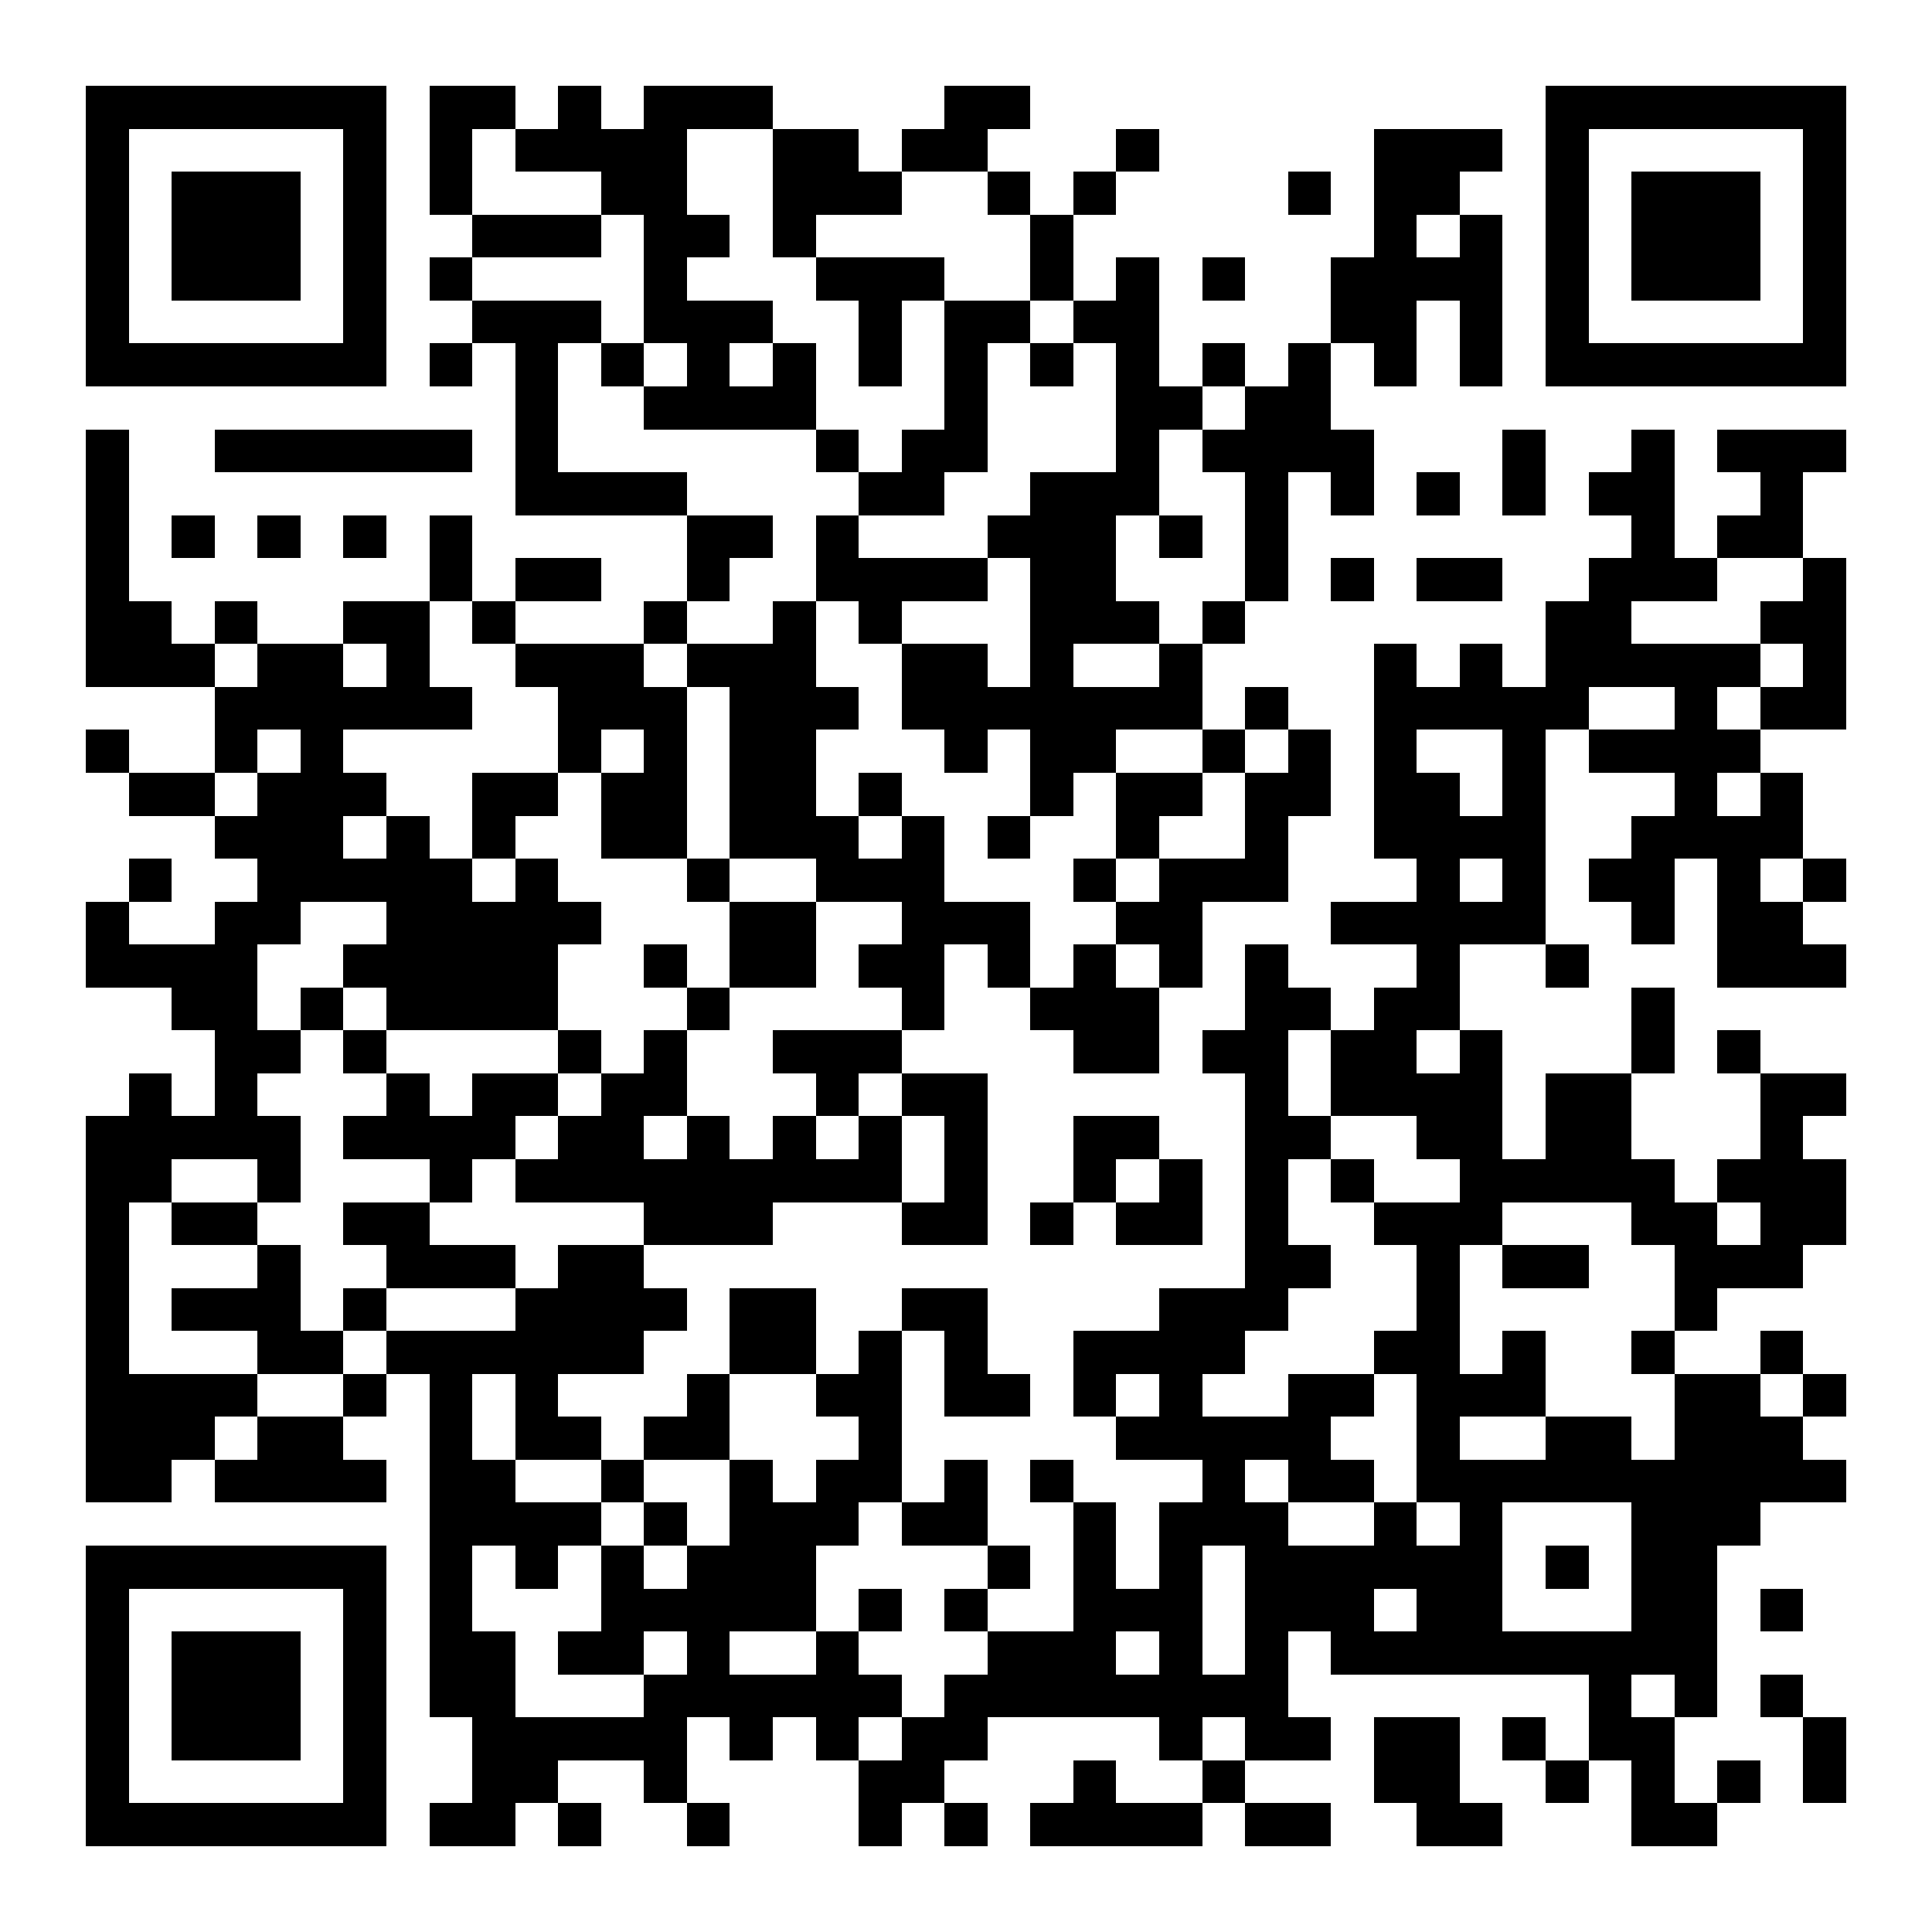
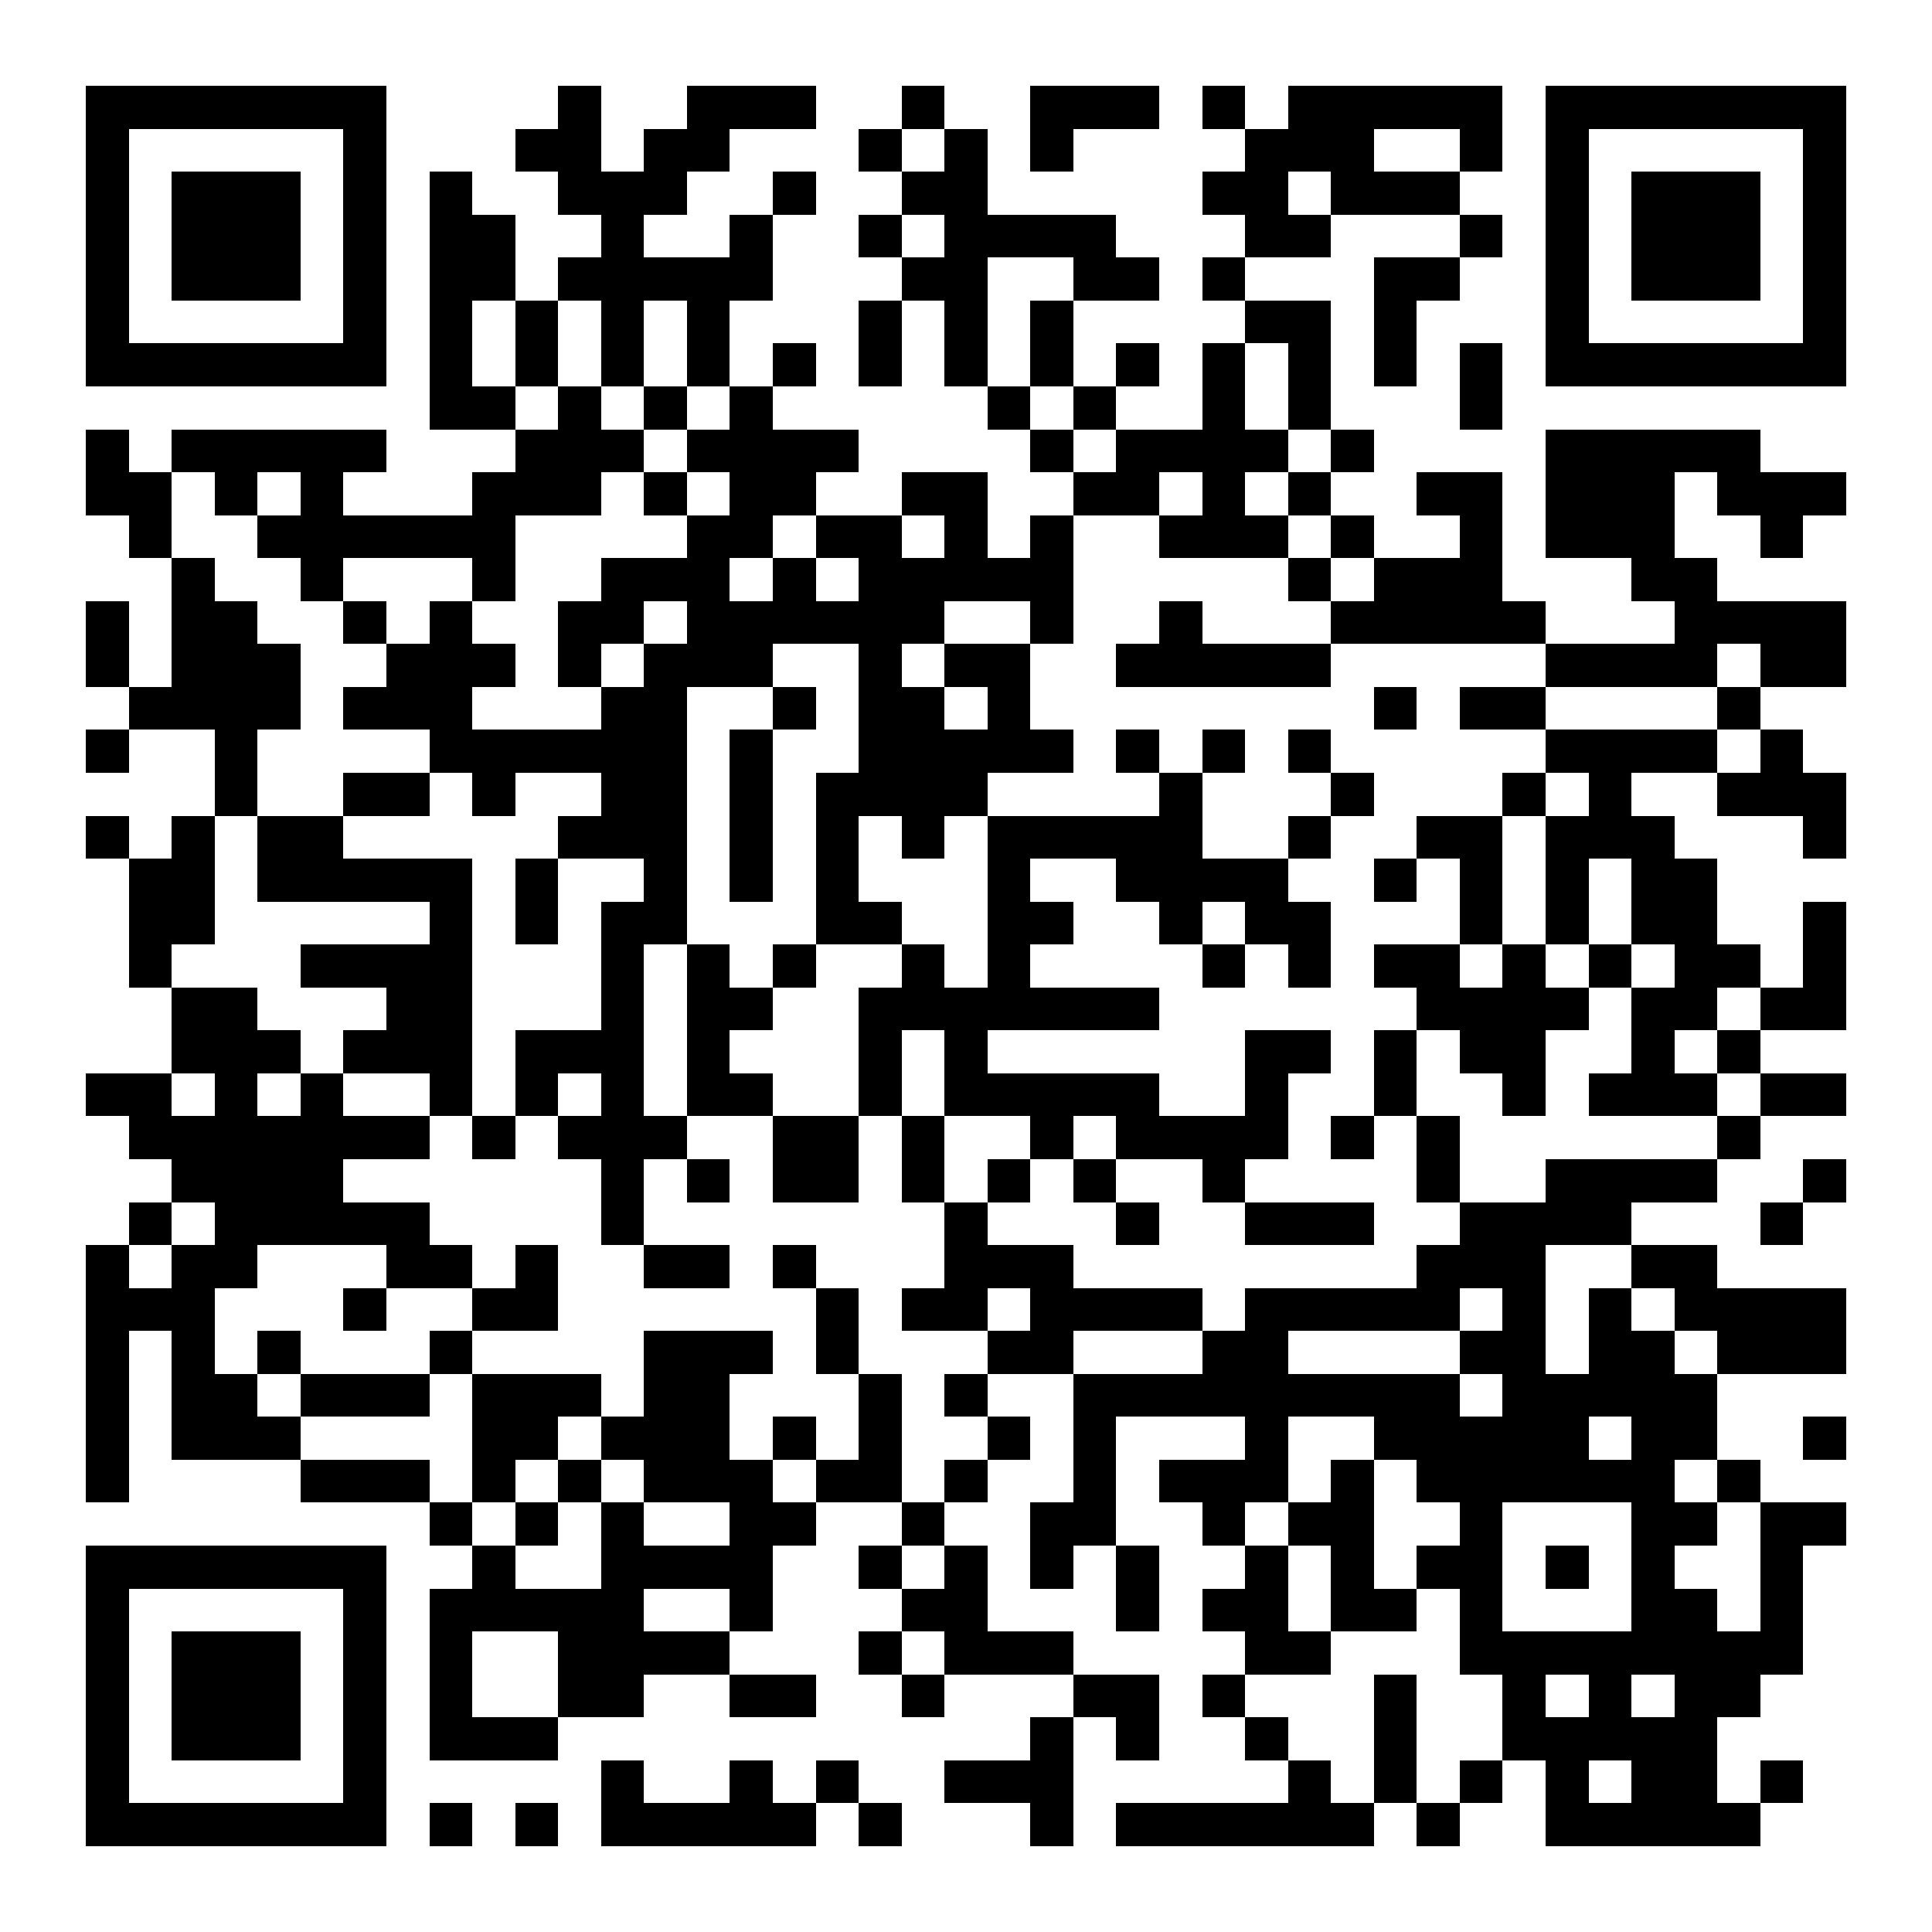
<svg xmlns="http://www.w3.org/2000/svg" viewBox="0 0 45 45" shape-rendering="crispEdges">
  <rect width="45" height="45" fill="#fff" />
-   <path d="M2,2h1v1h-1zM3,2h1v1h-1zM4,2h1v1h-1zM5,2h1v1h-1zM6,2h1v1h-1zM7,2h1v1h-1zM8,2h1v1h-1zM10,2h1v1h-1zM11,2h1v1h-1zM13,2h1v1h-1zM15,2h1v1h-1zM16,2h1v1h-1zM17,2h1v1h-1zM22,2h1v1h-1zM23,2h1v1h-1zM36,2h1v1h-1zM37,2h1v1h-1zM38,2h1v1h-1zM39,2h1v1h-1zM40,2h1v1h-1zM41,2h1v1h-1zM42,2h1v1h-1zM2,3h1v1h-1zM8,3h1v1h-1zM10,3h1v1h-1zM12,3h1v1h-1zM13,3h1v1h-1zM14,3h1v1h-1zM15,3h1v1h-1zM18,3h1v1h-1zM19,3h1v1h-1zM21,3h1v1h-1zM22,3h1v1h-1zM26,3h1v1h-1zM32,3h1v1h-1zM33,3h1v1h-1zM34,3h1v1h-1zM36,3h1v1h-1zM42,3h1v1h-1zM2,4h1v1h-1zM4,4h1v1h-1zM5,4h1v1h-1zM6,4h1v1h-1zM8,4h1v1h-1zM10,4h1v1h-1zM14,4h1v1h-1zM15,4h1v1h-1zM18,4h1v1h-1zM19,4h1v1h-1zM20,4h1v1h-1zM23,4h1v1h-1zM25,4h1v1h-1zM30,4h1v1h-1zM32,4h1v1h-1zM33,4h1v1h-1zM36,4h1v1h-1zM38,4h1v1h-1zM39,4h1v1h-1zM40,4h1v1h-1zM42,4h1v1h-1zM2,5h1v1h-1zM4,5h1v1h-1zM5,5h1v1h-1zM6,5h1v1h-1zM8,5h1v1h-1zM11,5h1v1h-1zM12,5h1v1h-1zM13,5h1v1h-1zM15,5h1v1h-1zM16,5h1v1h-1zM18,5h1v1h-1zM24,5h1v1h-1zM32,5h1v1h-1zM34,5h1v1h-1zM36,5h1v1h-1zM38,5h1v1h-1zM39,5h1v1h-1zM40,5h1v1h-1zM42,5h1v1h-1zM2,6h1v1h-1zM4,6h1v1h-1zM5,6h1v1h-1zM6,6h1v1h-1zM8,6h1v1h-1zM10,6h1v1h-1zM15,6h1v1h-1zM19,6h1v1h-1zM20,6h1v1h-1zM21,6h1v1h-1zM24,6h1v1h-1zM26,6h1v1h-1zM28,6h1v1h-1zM31,6h1v1h-1zM32,6h1v1h-1zM33,6h1v1h-1zM34,6h1v1h-1zM36,6h1v1h-1zM38,6h1v1h-1zM39,6h1v1h-1zM40,6h1v1h-1zM42,6h1v1h-1zM2,7h1v1h-1zM8,7h1v1h-1zM11,7h1v1h-1zM12,7h1v1h-1zM13,7h1v1h-1zM15,7h1v1h-1zM16,7h1v1h-1zM17,7h1v1h-1zM20,7h1v1h-1zM22,7h1v1h-1zM23,7h1v1h-1zM25,7h1v1h-1zM26,7h1v1h-1zM31,7h1v1h-1zM32,7h1v1h-1zM34,7h1v1h-1zM36,7h1v1h-1zM42,7h1v1h-1zM2,8h1v1h-1zM3,8h1v1h-1zM4,8h1v1h-1zM5,8h1v1h-1zM6,8h1v1h-1zM7,8h1v1h-1zM8,8h1v1h-1zM10,8h1v1h-1zM12,8h1v1h-1zM14,8h1v1h-1zM16,8h1v1h-1zM18,8h1v1h-1zM20,8h1v1h-1zM22,8h1v1h-1zM24,8h1v1h-1zM26,8h1v1h-1zM28,8h1v1h-1zM30,8h1v1h-1zM32,8h1v1h-1zM34,8h1v1h-1zM36,8h1v1h-1zM37,8h1v1h-1zM38,8h1v1h-1zM39,8h1v1h-1zM40,8h1v1h-1zM41,8h1v1h-1zM42,8h1v1h-1zM12,9h1v1h-1zM15,9h1v1h-1zM16,9h1v1h-1zM17,9h1v1h-1zM18,9h1v1h-1zM22,9h1v1h-1zM26,9h1v1h-1zM27,9h1v1h-1zM29,9h1v1h-1zM30,9h1v1h-1zM2,10h1v1h-1zM5,10h1v1h-1zM6,10h1v1h-1zM7,10h1v1h-1zM8,10h1v1h-1zM9,10h1v1h-1zM10,10h1v1h-1zM12,10h1v1h-1zM19,10h1v1h-1zM21,10h1v1h-1zM22,10h1v1h-1zM26,10h1v1h-1zM28,10h1v1h-1zM29,10h1v1h-1zM30,10h1v1h-1zM31,10h1v1h-1zM35,10h1v1h-1zM38,10h1v1h-1zM40,10h1v1h-1zM41,10h1v1h-1zM42,10h1v1h-1zM2,11h1v1h-1zM12,11h1v1h-1zM13,11h1v1h-1zM14,11h1v1h-1zM15,11h1v1h-1zM20,11h1v1h-1zM21,11h1v1h-1zM24,11h1v1h-1zM25,11h1v1h-1zM26,11h1v1h-1zM29,11h1v1h-1zM31,11h1v1h-1zM33,11h1v1h-1zM35,11h1v1h-1zM37,11h1v1h-1zM38,11h1v1h-1zM41,11h1v1h-1zM2,12h1v1h-1zM4,12h1v1h-1zM6,12h1v1h-1zM8,12h1v1h-1zM10,12h1v1h-1zM16,12h1v1h-1zM17,12h1v1h-1zM19,12h1v1h-1zM23,12h1v1h-1zM24,12h1v1h-1zM25,12h1v1h-1zM27,12h1v1h-1zM29,12h1v1h-1zM38,12h1v1h-1zM40,12h1v1h-1zM41,12h1v1h-1zM2,13h1v1h-1zM10,13h1v1h-1zM12,13h1v1h-1zM13,13h1v1h-1zM16,13h1v1h-1zM19,13h1v1h-1zM20,13h1v1h-1zM21,13h1v1h-1zM22,13h1v1h-1zM24,13h1v1h-1zM25,13h1v1h-1zM29,13h1v1h-1zM31,13h1v1h-1zM33,13h1v1h-1zM34,13h1v1h-1zM37,13h1v1h-1zM38,13h1v1h-1zM39,13h1v1h-1zM42,13h1v1h-1zM2,14h1v1h-1zM3,14h1v1h-1zM5,14h1v1h-1zM8,14h1v1h-1zM9,14h1v1h-1zM11,14h1v1h-1zM15,14h1v1h-1zM18,14h1v1h-1zM20,14h1v1h-1zM24,14h1v1h-1zM25,14h1v1h-1zM26,14h1v1h-1zM28,14h1v1h-1zM36,14h1v1h-1zM37,14h1v1h-1zM41,14h1v1h-1zM42,14h1v1h-1zM2,15h1v1h-1zM3,15h1v1h-1zM4,15h1v1h-1zM6,15h1v1h-1zM7,15h1v1h-1zM9,15h1v1h-1zM12,15h1v1h-1zM13,15h1v1h-1zM14,15h1v1h-1zM16,15h1v1h-1zM17,15h1v1h-1zM18,15h1v1h-1zM21,15h1v1h-1zM22,15h1v1h-1zM24,15h1v1h-1zM27,15h1v1h-1zM32,15h1v1h-1zM34,15h1v1h-1zM36,15h1v1h-1zM37,15h1v1h-1zM38,15h1v1h-1zM39,15h1v1h-1zM40,15h1v1h-1zM42,15h1v1h-1zM5,16h1v1h-1zM6,16h1v1h-1zM7,16h1v1h-1zM8,16h1v1h-1zM9,16h1v1h-1zM10,16h1v1h-1zM13,16h1v1h-1zM14,16h1v1h-1zM15,16h1v1h-1zM17,16h1v1h-1zM18,16h1v1h-1zM19,16h1v1h-1zM21,16h1v1h-1zM22,16h1v1h-1zM23,16h1v1h-1zM24,16h1v1h-1zM25,16h1v1h-1zM26,16h1v1h-1zM27,16h1v1h-1zM29,16h1v1h-1zM32,16h1v1h-1zM33,16h1v1h-1zM34,16h1v1h-1zM35,16h1v1h-1zM36,16h1v1h-1zM39,16h1v1h-1zM41,16h1v1h-1zM42,16h1v1h-1zM2,17h1v1h-1zM5,17h1v1h-1zM7,17h1v1h-1zM13,17h1v1h-1zM15,17h1v1h-1zM17,17h1v1h-1zM18,17h1v1h-1zM22,17h1v1h-1zM24,17h1v1h-1zM25,17h1v1h-1zM28,17h1v1h-1zM30,17h1v1h-1zM32,17h1v1h-1zM35,17h1v1h-1zM37,17h1v1h-1zM38,17h1v1h-1zM39,17h1v1h-1zM40,17h1v1h-1zM3,18h1v1h-1zM4,18h1v1h-1zM6,18h1v1h-1zM7,18h1v1h-1zM8,18h1v1h-1zM11,18h1v1h-1zM12,18h1v1h-1zM14,18h1v1h-1zM15,18h1v1h-1zM17,18h1v1h-1zM18,18h1v1h-1zM20,18h1v1h-1zM24,18h1v1h-1zM26,18h1v1h-1zM27,18h1v1h-1zM29,18h1v1h-1zM30,18h1v1h-1zM32,18h1v1h-1zM33,18h1v1h-1zM35,18h1v1h-1zM39,18h1v1h-1zM41,18h1v1h-1zM5,19h1v1h-1zM6,19h1v1h-1zM7,19h1v1h-1zM9,19h1v1h-1zM11,19h1v1h-1zM14,19h1v1h-1zM15,19h1v1h-1zM17,19h1v1h-1zM18,19h1v1h-1zM19,19h1v1h-1zM21,19h1v1h-1zM23,19h1v1h-1zM26,19h1v1h-1zM29,19h1v1h-1zM32,19h1v1h-1zM33,19h1v1h-1zM34,19h1v1h-1zM35,19h1v1h-1zM38,19h1v1h-1zM39,19h1v1h-1zM40,19h1v1h-1zM41,19h1v1h-1zM3,20h1v1h-1zM6,20h1v1h-1zM7,20h1v1h-1zM8,20h1v1h-1zM9,20h1v1h-1zM10,20h1v1h-1zM12,20h1v1h-1zM16,20h1v1h-1zM19,20h1v1h-1zM20,20h1v1h-1zM21,20h1v1h-1zM25,20h1v1h-1zM27,20h1v1h-1zM28,20h1v1h-1zM29,20h1v1h-1zM33,20h1v1h-1zM35,20h1v1h-1zM37,20h1v1h-1zM38,20h1v1h-1zM40,20h1v1h-1zM42,20h1v1h-1zM2,21h1v1h-1zM5,21h1v1h-1zM6,21h1v1h-1zM9,21h1v1h-1zM10,21h1v1h-1zM11,21h1v1h-1zM12,21h1v1h-1zM13,21h1v1h-1zM17,21h1v1h-1zM18,21h1v1h-1zM21,21h1v1h-1zM22,21h1v1h-1zM23,21h1v1h-1zM26,21h1v1h-1zM27,21h1v1h-1zM31,21h1v1h-1zM32,21h1v1h-1zM33,21h1v1h-1zM34,21h1v1h-1zM35,21h1v1h-1zM38,21h1v1h-1zM40,21h1v1h-1zM41,21h1v1h-1zM2,22h1v1h-1zM3,22h1v1h-1zM4,22h1v1h-1zM5,22h1v1h-1zM8,22h1v1h-1zM9,22h1v1h-1zM10,22h1v1h-1zM11,22h1v1h-1zM12,22h1v1h-1zM15,22h1v1h-1zM17,22h1v1h-1zM18,22h1v1h-1zM20,22h1v1h-1zM21,22h1v1h-1zM23,22h1v1h-1zM25,22h1v1h-1zM27,22h1v1h-1zM29,22h1v1h-1zM33,22h1v1h-1zM36,22h1v1h-1zM40,22h1v1h-1zM41,22h1v1h-1zM42,22h1v1h-1zM4,23h1v1h-1zM5,23h1v1h-1zM7,23h1v1h-1zM9,23h1v1h-1zM10,23h1v1h-1zM11,23h1v1h-1zM12,23h1v1h-1zM16,23h1v1h-1zM21,23h1v1h-1zM24,23h1v1h-1zM25,23h1v1h-1zM26,23h1v1h-1zM29,23h1v1h-1zM30,23h1v1h-1zM32,23h1v1h-1zM33,23h1v1h-1zM38,23h1v1h-1zM5,24h1v1h-1zM6,24h1v1h-1zM8,24h1v1h-1zM13,24h1v1h-1zM15,24h1v1h-1zM18,24h1v1h-1zM19,24h1v1h-1zM20,24h1v1h-1zM25,24h1v1h-1zM26,24h1v1h-1zM28,24h1v1h-1zM29,24h1v1h-1zM31,24h1v1h-1zM32,24h1v1h-1zM34,24h1v1h-1zM38,24h1v1h-1zM40,24h1v1h-1zM3,25h1v1h-1zM5,25h1v1h-1zM9,25h1v1h-1zM11,25h1v1h-1zM12,25h1v1h-1zM14,25h1v1h-1zM15,25h1v1h-1zM19,25h1v1h-1zM21,25h1v1h-1zM22,25h1v1h-1zM29,25h1v1h-1zM31,25h1v1h-1zM32,25h1v1h-1zM33,25h1v1h-1zM34,25h1v1h-1zM36,25h1v1h-1zM37,25h1v1h-1zM41,25h1v1h-1zM42,25h1v1h-1zM2,26h1v1h-1zM3,26h1v1h-1zM4,26h1v1h-1zM5,26h1v1h-1zM6,26h1v1h-1zM8,26h1v1h-1zM9,26h1v1h-1zM10,26h1v1h-1zM11,26h1v1h-1zM13,26h1v1h-1zM14,26h1v1h-1zM16,26h1v1h-1zM18,26h1v1h-1zM20,26h1v1h-1zM22,26h1v1h-1zM25,26h1v1h-1zM26,26h1v1h-1zM29,26h1v1h-1zM30,26h1v1h-1zM33,26h1v1h-1zM34,26h1v1h-1zM36,26h1v1h-1zM37,26h1v1h-1zM41,26h1v1h-1zM2,27h1v1h-1zM3,27h1v1h-1zM6,27h1v1h-1zM10,27h1v1h-1zM12,27h1v1h-1zM13,27h1v1h-1zM14,27h1v1h-1zM15,27h1v1h-1zM16,27h1v1h-1zM17,27h1v1h-1zM18,27h1v1h-1zM19,27h1v1h-1zM20,27h1v1h-1zM22,27h1v1h-1zM25,27h1v1h-1zM27,27h1v1h-1zM29,27h1v1h-1zM31,27h1v1h-1zM34,27h1v1h-1zM35,27h1v1h-1zM36,27h1v1h-1zM37,27h1v1h-1zM38,27h1v1h-1zM40,27h1v1h-1zM41,27h1v1h-1zM42,27h1v1h-1zM2,28h1v1h-1zM4,28h1v1h-1zM5,28h1v1h-1zM8,28h1v1h-1zM9,28h1v1h-1zM15,28h1v1h-1zM16,28h1v1h-1zM17,28h1v1h-1zM21,28h1v1h-1zM22,28h1v1h-1zM24,28h1v1h-1zM26,28h1v1h-1zM27,28h1v1h-1zM29,28h1v1h-1zM32,28h1v1h-1zM33,28h1v1h-1zM34,28h1v1h-1zM38,28h1v1h-1zM39,28h1v1h-1zM41,28h1v1h-1zM42,28h1v1h-1zM2,29h1v1h-1zM6,29h1v1h-1zM9,29h1v1h-1zM10,29h1v1h-1zM11,29h1v1h-1zM13,29h1v1h-1zM14,29h1v1h-1zM29,29h1v1h-1zM30,29h1v1h-1zM33,29h1v1h-1zM35,29h1v1h-1zM36,29h1v1h-1zM39,29h1v1h-1zM40,29h1v1h-1zM41,29h1v1h-1zM2,30h1v1h-1zM4,30h1v1h-1zM5,30h1v1h-1zM6,30h1v1h-1zM8,30h1v1h-1zM12,30h1v1h-1zM13,30h1v1h-1zM14,30h1v1h-1zM15,30h1v1h-1zM17,30h1v1h-1zM18,30h1v1h-1zM21,30h1v1h-1zM22,30h1v1h-1zM27,30h1v1h-1zM28,30h1v1h-1zM29,30h1v1h-1zM33,30h1v1h-1zM39,30h1v1h-1zM2,31h1v1h-1zM6,31h1v1h-1zM7,31h1v1h-1zM9,31h1v1h-1zM10,31h1v1h-1zM11,31h1v1h-1zM12,31h1v1h-1zM13,31h1v1h-1zM14,31h1v1h-1zM17,31h1v1h-1zM18,31h1v1h-1zM20,31h1v1h-1zM22,31h1v1h-1zM25,31h1v1h-1zM26,31h1v1h-1zM27,31h1v1h-1zM28,31h1v1h-1zM32,31h1v1h-1zM33,31h1v1h-1zM35,31h1v1h-1zM38,31h1v1h-1zM41,31h1v1h-1zM2,32h1v1h-1zM3,32h1v1h-1zM4,32h1v1h-1zM5,32h1v1h-1zM8,32h1v1h-1zM10,32h1v1h-1zM12,32h1v1h-1zM16,32h1v1h-1zM19,32h1v1h-1zM20,32h1v1h-1zM22,32h1v1h-1zM23,32h1v1h-1zM25,32h1v1h-1zM27,32h1v1h-1zM30,32h1v1h-1zM31,32h1v1h-1zM33,32h1v1h-1zM34,32h1v1h-1zM35,32h1v1h-1zM39,32h1v1h-1zM40,32h1v1h-1zM42,32h1v1h-1zM2,33h1v1h-1zM3,33h1v1h-1zM4,33h1v1h-1zM6,33h1v1h-1zM7,33h1v1h-1zM10,33h1v1h-1zM12,33h1v1h-1zM13,33h1v1h-1zM15,33h1v1h-1zM16,33h1v1h-1zM20,33h1v1h-1zM26,33h1v1h-1zM27,33h1v1h-1zM28,33h1v1h-1zM29,33h1v1h-1zM30,33h1v1h-1zM33,33h1v1h-1zM36,33h1v1h-1zM37,33h1v1h-1zM39,33h1v1h-1zM40,33h1v1h-1zM41,33h1v1h-1zM2,34h1v1h-1zM3,34h1v1h-1zM5,34h1v1h-1zM6,34h1v1h-1zM7,34h1v1h-1zM8,34h1v1h-1zM10,34h1v1h-1zM11,34h1v1h-1zM14,34h1v1h-1zM17,34h1v1h-1zM19,34h1v1h-1zM20,34h1v1h-1zM22,34h1v1h-1zM24,34h1v1h-1zM28,34h1v1h-1zM30,34h1v1h-1zM31,34h1v1h-1zM33,34h1v1h-1zM34,34h1v1h-1zM35,34h1v1h-1zM36,34h1v1h-1zM37,34h1v1h-1zM38,34h1v1h-1zM39,34h1v1h-1zM40,34h1v1h-1zM41,34h1v1h-1zM42,34h1v1h-1zM10,35h1v1h-1zM11,35h1v1h-1zM12,35h1v1h-1zM13,35h1v1h-1zM15,35h1v1h-1zM17,35h1v1h-1zM18,35h1v1h-1zM19,35h1v1h-1zM21,35h1v1h-1zM22,35h1v1h-1zM25,35h1v1h-1zM27,35h1v1h-1zM28,35h1v1h-1zM29,35h1v1h-1zM32,35h1v1h-1zM34,35h1v1h-1zM38,35h1v1h-1zM39,35h1v1h-1zM40,35h1v1h-1zM2,36h1v1h-1zM3,36h1v1h-1zM4,36h1v1h-1zM5,36h1v1h-1zM6,36h1v1h-1zM7,36h1v1h-1zM8,36h1v1h-1zM10,36h1v1h-1zM12,36h1v1h-1zM14,36h1v1h-1zM16,36h1v1h-1zM17,36h1v1h-1zM18,36h1v1h-1zM23,36h1v1h-1zM25,36h1v1h-1zM27,36h1v1h-1zM29,36h1v1h-1zM30,36h1v1h-1zM31,36h1v1h-1zM32,36h1v1h-1zM33,36h1v1h-1zM34,36h1v1h-1zM36,36h1v1h-1zM38,36h1v1h-1zM39,36h1v1h-1zM2,37h1v1h-1zM8,37h1v1h-1zM10,37h1v1h-1zM14,37h1v1h-1zM15,37h1v1h-1zM16,37h1v1h-1zM17,37h1v1h-1zM18,37h1v1h-1zM20,37h1v1h-1zM22,37h1v1h-1zM25,37h1v1h-1zM26,37h1v1h-1zM27,37h1v1h-1zM29,37h1v1h-1zM30,37h1v1h-1zM31,37h1v1h-1zM33,37h1v1h-1zM34,37h1v1h-1zM38,37h1v1h-1zM39,37h1v1h-1zM41,37h1v1h-1zM2,38h1v1h-1zM4,38h1v1h-1zM5,38h1v1h-1zM6,38h1v1h-1zM8,38h1v1h-1zM10,38h1v1h-1zM11,38h1v1h-1zM13,38h1v1h-1zM14,38h1v1h-1zM16,38h1v1h-1zM19,38h1v1h-1zM23,38h1v1h-1zM24,38h1v1h-1zM25,38h1v1h-1zM27,38h1v1h-1zM29,38h1v1h-1zM31,38h1v1h-1zM32,38h1v1h-1zM33,38h1v1h-1zM34,38h1v1h-1zM35,38h1v1h-1zM36,38h1v1h-1zM37,38h1v1h-1zM38,38h1v1h-1zM39,38h1v1h-1zM2,39h1v1h-1zM4,39h1v1h-1zM5,39h1v1h-1zM6,39h1v1h-1zM8,39h1v1h-1zM10,39h1v1h-1zM11,39h1v1h-1zM15,39h1v1h-1zM16,39h1v1h-1zM17,39h1v1h-1zM18,39h1v1h-1zM19,39h1v1h-1zM20,39h1v1h-1zM22,39h1v1h-1zM23,39h1v1h-1zM24,39h1v1h-1zM25,39h1v1h-1zM26,39h1v1h-1zM27,39h1v1h-1zM28,39h1v1h-1zM29,39h1v1h-1zM37,39h1v1h-1zM39,39h1v1h-1zM41,39h1v1h-1zM2,40h1v1h-1zM4,40h1v1h-1zM5,40h1v1h-1zM6,40h1v1h-1zM8,40h1v1h-1zM11,40h1v1h-1zM12,40h1v1h-1zM13,40h1v1h-1zM14,40h1v1h-1zM15,40h1v1h-1zM17,40h1v1h-1zM19,40h1v1h-1zM21,40h1v1h-1zM22,40h1v1h-1zM27,40h1v1h-1zM29,40h1v1h-1zM30,40h1v1h-1zM32,40h1v1h-1zM33,40h1v1h-1zM35,40h1v1h-1zM37,40h1v1h-1zM38,40h1v1h-1zM42,40h1v1h-1zM2,41h1v1h-1zM8,41h1v1h-1zM11,41h1v1h-1zM12,41h1v1h-1zM15,41h1v1h-1zM20,41h1v1h-1zM21,41h1v1h-1zM25,41h1v1h-1zM28,41h1v1h-1zM32,41h1v1h-1zM33,41h1v1h-1zM36,41h1v1h-1zM38,41h1v1h-1zM40,41h1v1h-1zM42,41h1v1h-1zM2,42h1v1h-1zM3,42h1v1h-1zM4,42h1v1h-1zM5,42h1v1h-1zM6,42h1v1h-1zM7,42h1v1h-1zM8,42h1v1h-1zM10,42h1v1h-1zM11,42h1v1h-1zM13,42h1v1h-1zM16,42h1v1h-1zM20,42h1v1h-1zM22,42h1v1h-1zM24,42h1v1h-1zM25,42h1v1h-1zM26,42h1v1h-1zM27,42h1v1h-1zM29,42h1v1h-1zM30,42h1v1h-1zM33,42h1v1h-1zM34,42h1v1h-1zM38,42h1v1h-1zM39,42h1v1h-1z" fill="#000" />
+   <path d="M2,2h1v1h-1zM3,2h1v1h-1zM4,2h1v1h-1zM5,2h1v1h-1zM6,2h1v1h-1zM7,2h1v1h-1zM8,2h1v1h-1zM13,2h1v1h-1zM16,2h1v1h-1zM17,2h1v1h-1zM18,2h1v1h-1zM21,2h1v1h-1zM24,2h1v1h-1zM25,2h1v1h-1zM26,2h1v1h-1zM28,2h1v1h-1zM30,2h1v1h-1zM31,2h1v1h-1zM32,2h1v1h-1zM33,2h1v1h-1zM34,2h1v1h-1zM36,2h1v1h-1zM37,2h1v1h-1zM38,2h1v1h-1zM39,2h1v1h-1zM40,2h1v1h-1zM41,2h1v1h-1zM42,2h1v1h-1zM2,3h1v1h-1zM8,3h1v1h-1zM12,3h1v1h-1zM13,3h1v1h-1zM15,3h1v1h-1zM16,3h1v1h-1zM20,3h1v1h-1zM22,3h1v1h-1zM24,3h1v1h-1zM29,3h1v1h-1zM30,3h1v1h-1zM31,3h1v1h-1zM34,3h1v1h-1zM36,3h1v1h-1zM42,3h1v1h-1zM2,4h1v1h-1zM4,4h1v1h-1zM5,4h1v1h-1zM6,4h1v1h-1zM8,4h1v1h-1zM10,4h1v1h-1zM13,4h1v1h-1zM14,4h1v1h-1zM15,4h1v1h-1zM18,4h1v1h-1zM21,4h1v1h-1zM22,4h1v1h-1zM28,4h1v1h-1zM29,4h1v1h-1zM31,4h1v1h-1zM32,4h1v1h-1zM33,4h1v1h-1zM36,4h1v1h-1zM38,4h1v1h-1zM39,4h1v1h-1zM40,4h1v1h-1zM42,4h1v1h-1zM2,5h1v1h-1zM4,5h1v1h-1zM5,5h1v1h-1zM6,5h1v1h-1zM8,5h1v1h-1zM10,5h1v1h-1zM11,5h1v1h-1zM14,5h1v1h-1zM17,5h1v1h-1zM20,5h1v1h-1zM22,5h1v1h-1zM23,5h1v1h-1zM24,5h1v1h-1zM25,5h1v1h-1zM29,5h1v1h-1zM30,5h1v1h-1zM34,5h1v1h-1zM36,5h1v1h-1zM38,5h1v1h-1zM39,5h1v1h-1zM40,5h1v1h-1zM42,5h1v1h-1zM2,6h1v1h-1zM4,6h1v1h-1zM5,6h1v1h-1zM6,6h1v1h-1zM8,6h1v1h-1zM10,6h1v1h-1zM11,6h1v1h-1zM13,6h1v1h-1zM14,6h1v1h-1zM15,6h1v1h-1zM16,6h1v1h-1zM17,6h1v1h-1zM21,6h1v1h-1zM22,6h1v1h-1zM25,6h1v1h-1zM26,6h1v1h-1zM28,6h1v1h-1zM32,6h1v1h-1zM33,6h1v1h-1zM36,6h1v1h-1zM38,6h1v1h-1zM39,6h1v1h-1zM40,6h1v1h-1zM42,6h1v1h-1zM2,7h1v1h-1zM8,7h1v1h-1zM10,7h1v1h-1zM12,7h1v1h-1zM14,7h1v1h-1zM16,7h1v1h-1zM20,7h1v1h-1zM22,7h1v1h-1zM24,7h1v1h-1zM29,7h1v1h-1zM30,7h1v1h-1zM32,7h1v1h-1zM36,7h1v1h-1zM42,7h1v1h-1zM2,8h1v1h-1zM3,8h1v1h-1zM4,8h1v1h-1zM5,8h1v1h-1zM6,8h1v1h-1zM7,8h1v1h-1zM8,8h1v1h-1zM10,8h1v1h-1zM12,8h1v1h-1zM14,8h1v1h-1zM16,8h1v1h-1zM18,8h1v1h-1zM20,8h1v1h-1zM22,8h1v1h-1zM24,8h1v1h-1zM26,8h1v1h-1zM28,8h1v1h-1zM30,8h1v1h-1zM32,8h1v1h-1zM34,8h1v1h-1zM36,8h1v1h-1zM37,8h1v1h-1zM38,8h1v1h-1zM39,8h1v1h-1zM40,8h1v1h-1zM41,8h1v1h-1zM42,8h1v1h-1zM10,9h1v1h-1zM11,9h1v1h-1zM13,9h1v1h-1zM15,9h1v1h-1zM17,9h1v1h-1zM23,9h1v1h-1zM25,9h1v1h-1zM28,9h1v1h-1zM30,9h1v1h-1zM34,9h1v1h-1zM2,10h1v1h-1zM4,10h1v1h-1zM5,10h1v1h-1zM6,10h1v1h-1zM7,10h1v1h-1zM8,10h1v1h-1zM12,10h1v1h-1zM13,10h1v1h-1zM14,10h1v1h-1zM16,10h1v1h-1zM17,10h1v1h-1zM18,10h1v1h-1zM19,10h1v1h-1zM24,10h1v1h-1zM26,10h1v1h-1zM27,10h1v1h-1zM28,10h1v1h-1zM29,10h1v1h-1zM31,10h1v1h-1zM36,10h1v1h-1zM37,10h1v1h-1zM38,10h1v1h-1zM39,10h1v1h-1zM40,10h1v1h-1zM2,11h1v1h-1zM3,11h1v1h-1zM5,11h1v1h-1zM7,11h1v1h-1zM11,11h1v1h-1zM12,11h1v1h-1zM13,11h1v1h-1zM15,11h1v1h-1zM17,11h1v1h-1zM18,11h1v1h-1zM21,11h1v1h-1zM22,11h1v1h-1zM25,11h1v1h-1zM26,11h1v1h-1zM28,11h1v1h-1zM30,11h1v1h-1zM33,11h1v1h-1zM34,11h1v1h-1zM36,11h1v1h-1zM37,11h1v1h-1zM38,11h1v1h-1zM40,11h1v1h-1zM41,11h1v1h-1zM42,11h1v1h-1zM3,12h1v1h-1zM6,12h1v1h-1zM7,12h1v1h-1zM8,12h1v1h-1zM9,12h1v1h-1zM10,12h1v1h-1zM11,12h1v1h-1zM16,12h1v1h-1zM17,12h1v1h-1zM19,12h1v1h-1zM20,12h1v1h-1zM22,12h1v1h-1zM24,12h1v1h-1zM27,12h1v1h-1zM28,12h1v1h-1zM29,12h1v1h-1zM31,12h1v1h-1zM34,12h1v1h-1zM36,12h1v1h-1zM37,12h1v1h-1zM38,12h1v1h-1zM41,12h1v1h-1zM4,13h1v1h-1zM7,13h1v1h-1zM11,13h1v1h-1zM14,13h1v1h-1zM15,13h1v1h-1zM16,13h1v1h-1zM18,13h1v1h-1zM20,13h1v1h-1zM21,13h1v1h-1zM22,13h1v1h-1zM23,13h1v1h-1zM24,13h1v1h-1zM30,13h1v1h-1zM32,13h1v1h-1zM33,13h1v1h-1zM34,13h1v1h-1zM38,13h1v1h-1zM39,13h1v1h-1zM2,14h1v1h-1zM4,14h1v1h-1zM5,14h1v1h-1zM8,14h1v1h-1zM10,14h1v1h-1zM13,14h1v1h-1zM14,14h1v1h-1zM16,14h1v1h-1zM17,14h1v1h-1zM18,14h1v1h-1zM19,14h1v1h-1zM20,14h1v1h-1zM21,14h1v1h-1zM24,14h1v1h-1zM27,14h1v1h-1zM31,14h1v1h-1zM32,14h1v1h-1zM33,14h1v1h-1zM34,14h1v1h-1zM35,14h1v1h-1zM39,14h1v1h-1zM40,14h1v1h-1zM41,14h1v1h-1zM42,14h1v1h-1zM2,15h1v1h-1zM4,15h1v1h-1zM5,15h1v1h-1zM6,15h1v1h-1zM9,15h1v1h-1zM10,15h1v1h-1zM11,15h1v1h-1zM13,15h1v1h-1zM15,15h1v1h-1zM16,15h1v1h-1zM17,15h1v1h-1zM20,15h1v1h-1zM22,15h1v1h-1zM23,15h1v1h-1zM26,15h1v1h-1zM27,15h1v1h-1zM28,15h1v1h-1zM29,15h1v1h-1zM30,15h1v1h-1zM36,15h1v1h-1zM37,15h1v1h-1zM38,15h1v1h-1zM39,15h1v1h-1zM41,15h1v1h-1zM42,15h1v1h-1zM3,16h1v1h-1zM4,16h1v1h-1zM5,16h1v1h-1zM6,16h1v1h-1zM8,16h1v1h-1zM9,16h1v1h-1zM10,16h1v1h-1zM14,16h1v1h-1zM15,16h1v1h-1zM18,16h1v1h-1zM20,16h1v1h-1zM21,16h1v1h-1zM23,16h1v1h-1zM32,16h1v1h-1zM34,16h1v1h-1zM35,16h1v1h-1zM40,16h1v1h-1zM2,17h1v1h-1zM5,17h1v1h-1zM10,17h1v1h-1zM11,17h1v1h-1zM12,17h1v1h-1zM13,17h1v1h-1zM14,17h1v1h-1zM15,17h1v1h-1zM17,17h1v1h-1zM20,17h1v1h-1zM21,17h1v1h-1zM22,17h1v1h-1zM23,17h1v1h-1zM24,17h1v1h-1zM26,17h1v1h-1zM28,17h1v1h-1zM30,17h1v1h-1zM36,17h1v1h-1zM37,17h1v1h-1zM38,17h1v1h-1zM39,17h1v1h-1zM41,17h1v1h-1zM5,18h1v1h-1zM8,18h1v1h-1zM9,18h1v1h-1zM11,18h1v1h-1zM14,18h1v1h-1zM15,18h1v1h-1zM17,18h1v1h-1zM19,18h1v1h-1zM20,18h1v1h-1zM21,18h1v1h-1zM22,18h1v1h-1zM27,18h1v1h-1zM31,18h1v1h-1zM35,18h1v1h-1zM37,18h1v1h-1zM40,18h1v1h-1zM41,18h1v1h-1zM42,18h1v1h-1zM2,19h1v1h-1zM4,19h1v1h-1zM6,19h1v1h-1zM7,19h1v1h-1zM13,19h1v1h-1zM14,19h1v1h-1zM15,19h1v1h-1zM17,19h1v1h-1zM19,19h1v1h-1zM21,19h1v1h-1zM23,19h1v1h-1zM24,19h1v1h-1zM25,19h1v1h-1zM26,19h1v1h-1zM27,19h1v1h-1zM30,19h1v1h-1zM33,19h1v1h-1zM34,19h1v1h-1zM36,19h1v1h-1zM37,19h1v1h-1zM38,19h1v1h-1zM42,19h1v1h-1zM3,20h1v1h-1zM4,20h1v1h-1zM6,20h1v1h-1zM7,20h1v1h-1zM8,20h1v1h-1zM9,20h1v1h-1zM10,20h1v1h-1zM12,20h1v1h-1zM15,20h1v1h-1zM17,20h1v1h-1zM19,20h1v1h-1zM23,20h1v1h-1zM26,20h1v1h-1zM27,20h1v1h-1zM28,20h1v1h-1zM29,20h1v1h-1zM32,20h1v1h-1zM34,20h1v1h-1zM36,20h1v1h-1zM38,20h1v1h-1zM39,20h1v1h-1zM3,21h1v1h-1zM4,21h1v1h-1zM10,21h1v1h-1zM12,21h1v1h-1zM14,21h1v1h-1zM15,21h1v1h-1zM19,21h1v1h-1zM20,21h1v1h-1zM23,21h1v1h-1zM24,21h1v1h-1zM27,21h1v1h-1zM29,21h1v1h-1zM30,21h1v1h-1zM34,21h1v1h-1zM36,21h1v1h-1zM38,21h1v1h-1zM39,21h1v1h-1zM42,21h1v1h-1zM3,22h1v1h-1zM7,22h1v1h-1zM8,22h1v1h-1zM9,22h1v1h-1zM10,22h1v1h-1zM14,22h1v1h-1zM16,22h1v1h-1zM18,22h1v1h-1zM21,22h1v1h-1zM23,22h1v1h-1zM28,22h1v1h-1zM30,22h1v1h-1zM32,22h1v1h-1zM33,22h1v1h-1zM35,22h1v1h-1zM37,22h1v1h-1zM39,22h1v1h-1zM40,22h1v1h-1zM42,22h1v1h-1zM4,23h1v1h-1zM5,23h1v1h-1zM9,23h1v1h-1zM10,23h1v1h-1zM14,23h1v1h-1zM16,23h1v1h-1zM17,23h1v1h-1zM20,23h1v1h-1zM21,23h1v1h-1zM22,23h1v1h-1zM23,23h1v1h-1zM24,23h1v1h-1zM25,23h1v1h-1zM26,23h1v1h-1zM33,23h1v1h-1zM34,23h1v1h-1zM35,23h1v1h-1zM36,23h1v1h-1zM38,23h1v1h-1zM39,23h1v1h-1zM41,23h1v1h-1zM42,23h1v1h-1zM4,24h1v1h-1zM5,24h1v1h-1zM6,24h1v1h-1zM8,24h1v1h-1zM9,24h1v1h-1zM10,24h1v1h-1zM12,24h1v1h-1zM13,24h1v1h-1zM14,24h1v1h-1zM16,24h1v1h-1zM20,24h1v1h-1zM22,24h1v1h-1zM29,24h1v1h-1zM30,24h1v1h-1zM32,24h1v1h-1zM34,24h1v1h-1zM35,24h1v1h-1zM38,24h1v1h-1zM40,24h1v1h-1zM2,25h1v1h-1zM3,25h1v1h-1zM5,25h1v1h-1zM7,25h1v1h-1zM10,25h1v1h-1zM12,25h1v1h-1zM14,25h1v1h-1zM16,25h1v1h-1zM17,25h1v1h-1zM20,25h1v1h-1zM22,25h1v1h-1zM23,25h1v1h-1zM24,25h1v1h-1zM25,25h1v1h-1zM26,25h1v1h-1zM29,25h1v1h-1zM32,25h1v1h-1zM35,25h1v1h-1zM37,25h1v1h-1zM38,25h1v1h-1zM39,25h1v1h-1zM41,25h1v1h-1zM42,25h1v1h-1zM3,26h1v1h-1zM4,26h1v1h-1zM5,26h1v1h-1zM6,26h1v1h-1zM7,26h1v1h-1zM8,26h1v1h-1zM9,26h1v1h-1zM11,26h1v1h-1zM13,26h1v1h-1zM14,26h1v1h-1zM15,26h1v1h-1zM18,26h1v1h-1zM19,26h1v1h-1zM21,26h1v1h-1zM24,26h1v1h-1zM26,26h1v1h-1zM27,26h1v1h-1zM28,26h1v1h-1zM29,26h1v1h-1zM31,26h1v1h-1zM33,26h1v1h-1zM40,26h1v1h-1zM4,27h1v1h-1zM5,27h1v1h-1zM6,27h1v1h-1zM7,27h1v1h-1zM14,27h1v1h-1zM16,27h1v1h-1zM18,27h1v1h-1zM19,27h1v1h-1zM21,27h1v1h-1zM23,27h1v1h-1zM25,27h1v1h-1zM28,27h1v1h-1zM33,27h1v1h-1zM36,27h1v1h-1zM37,27h1v1h-1zM38,27h1v1h-1zM39,27h1v1h-1zM42,27h1v1h-1zM3,28h1v1h-1zM5,28h1v1h-1zM6,28h1v1h-1zM7,28h1v1h-1zM8,28h1v1h-1zM9,28h1v1h-1zM14,28h1v1h-1zM22,28h1v1h-1zM26,28h1v1h-1zM29,28h1v1h-1zM30,28h1v1h-1zM31,28h1v1h-1zM34,28h1v1h-1zM35,28h1v1h-1zM36,28h1v1h-1zM37,28h1v1h-1zM41,28h1v1h-1zM2,29h1v1h-1zM4,29h1v1h-1zM5,29h1v1h-1zM9,29h1v1h-1zM10,29h1v1h-1zM12,29h1v1h-1zM15,29h1v1h-1zM16,29h1v1h-1zM18,29h1v1h-1zM22,29h1v1h-1zM23,29h1v1h-1zM24,29h1v1h-1zM33,29h1v1h-1zM34,29h1v1h-1zM35,29h1v1h-1zM38,29h1v1h-1zM39,29h1v1h-1zM2,30h1v1h-1zM3,30h1v1h-1zM4,30h1v1h-1zM8,30h1v1h-1zM11,30h1v1h-1zM12,30h1v1h-1zM19,30h1v1h-1zM21,30h1v1h-1zM22,30h1v1h-1zM24,30h1v1h-1zM25,30h1v1h-1zM26,30h1v1h-1zM27,30h1v1h-1zM29,30h1v1h-1zM30,30h1v1h-1zM31,30h1v1h-1zM32,30h1v1h-1zM33,30h1v1h-1zM35,30h1v1h-1zM37,30h1v1h-1zM39,30h1v1h-1zM40,30h1v1h-1zM41,30h1v1h-1zM42,30h1v1h-1zM2,31h1v1h-1zM4,31h1v1h-1zM6,31h1v1h-1zM10,31h1v1h-1zM15,31h1v1h-1zM16,31h1v1h-1zM17,31h1v1h-1zM19,31h1v1h-1zM23,31h1v1h-1zM24,31h1v1h-1zM28,31h1v1h-1zM29,31h1v1h-1zM34,31h1v1h-1zM35,31h1v1h-1zM37,31h1v1h-1zM38,31h1v1h-1zM40,31h1v1h-1zM41,31h1v1h-1zM42,31h1v1h-1zM2,32h1v1h-1zM4,32h1v1h-1zM5,32h1v1h-1zM7,32h1v1h-1zM8,32h1v1h-1zM9,32h1v1h-1zM11,32h1v1h-1zM12,32h1v1h-1zM13,32h1v1h-1zM15,32h1v1h-1zM16,32h1v1h-1zM20,32h1v1h-1zM22,32h1v1h-1zM25,32h1v1h-1zM26,32h1v1h-1zM27,32h1v1h-1zM28,32h1v1h-1zM29,32h1v1h-1zM30,32h1v1h-1zM31,32h1v1h-1zM32,32h1v1h-1zM33,32h1v1h-1zM35,32h1v1h-1zM36,32h1v1h-1zM37,32h1v1h-1zM38,32h1v1h-1zM39,32h1v1h-1zM2,33h1v1h-1zM4,33h1v1h-1zM5,33h1v1h-1zM6,33h1v1h-1zM11,33h1v1h-1zM12,33h1v1h-1zM14,33h1v1h-1zM15,33h1v1h-1zM16,33h1v1h-1zM18,33h1v1h-1zM20,33h1v1h-1zM23,33h1v1h-1zM25,33h1v1h-1zM29,33h1v1h-1zM32,33h1v1h-1zM33,33h1v1h-1zM34,33h1v1h-1zM35,33h1v1h-1zM36,33h1v1h-1zM38,33h1v1h-1zM39,33h1v1h-1zM42,33h1v1h-1zM2,34h1v1h-1zM7,34h1v1h-1zM8,34h1v1h-1zM9,34h1v1h-1zM11,34h1v1h-1zM13,34h1v1h-1zM15,34h1v1h-1zM16,34h1v1h-1zM17,34h1v1h-1zM19,34h1v1h-1zM20,34h1v1h-1zM22,34h1v1h-1zM25,34h1v1h-1zM27,34h1v1h-1zM28,34h1v1h-1zM29,34h1v1h-1zM31,34h1v1h-1zM33,34h1v1h-1zM34,34h1v1h-1zM35,34h1v1h-1zM36,34h1v1h-1zM37,34h1v1h-1zM38,34h1v1h-1zM40,34h1v1h-1zM10,35h1v1h-1zM12,35h1v1h-1zM14,35h1v1h-1zM17,35h1v1h-1zM18,35h1v1h-1zM21,35h1v1h-1zM24,35h1v1h-1zM25,35h1v1h-1zM28,35h1v1h-1zM30,35h1v1h-1zM31,35h1v1h-1zM34,35h1v1h-1zM38,35h1v1h-1zM39,35h1v1h-1zM41,35h1v1h-1zM42,35h1v1h-1zM2,36h1v1h-1zM3,36h1v1h-1zM4,36h1v1h-1zM5,36h1v1h-1zM6,36h1v1h-1zM7,36h1v1h-1zM8,36h1v1h-1zM11,36h1v1h-1zM14,36h1v1h-1zM15,36h1v1h-1zM16,36h1v1h-1zM17,36h1v1h-1zM20,36h1v1h-1zM22,36h1v1h-1zM24,36h1v1h-1zM26,36h1v1h-1zM29,36h1v1h-1zM31,36h1v1h-1zM33,36h1v1h-1zM34,36h1v1h-1zM36,36h1v1h-1zM38,36h1v1h-1zM41,36h1v1h-1zM2,37h1v1h-1zM8,37h1v1h-1zM10,37h1v1h-1zM11,37h1v1h-1zM12,37h1v1h-1zM13,37h1v1h-1zM14,37h1v1h-1zM17,37h1v1h-1zM21,37h1v1h-1zM22,37h1v1h-1zM26,37h1v1h-1zM28,37h1v1h-1zM29,37h1v1h-1zM31,37h1v1h-1zM32,37h1v1h-1zM34,37h1v1h-1zM38,37h1v1h-1zM39,37h1v1h-1zM41,37h1v1h-1zM2,38h1v1h-1zM4,38h1v1h-1zM5,38h1v1h-1zM6,38h1v1h-1zM8,38h1v1h-1zM10,38h1v1h-1zM13,38h1v1h-1zM14,38h1v1h-1zM15,38h1v1h-1zM16,38h1v1h-1zM20,38h1v1h-1zM22,38h1v1h-1zM23,38h1v1h-1zM24,38h1v1h-1zM29,38h1v1h-1zM30,38h1v1h-1zM34,38h1v1h-1zM35,38h1v1h-1zM36,38h1v1h-1zM37,38h1v1h-1zM38,38h1v1h-1zM39,38h1v1h-1zM40,38h1v1h-1zM41,38h1v1h-1zM2,39h1v1h-1zM4,39h1v1h-1zM5,39h1v1h-1zM6,39h1v1h-1zM8,39h1v1h-1zM10,39h1v1h-1zM13,39h1v1h-1zM14,39h1v1h-1zM17,39h1v1h-1zM18,39h1v1h-1zM21,39h1v1h-1zM25,39h1v1h-1zM26,39h1v1h-1zM28,39h1v1h-1zM32,39h1v1h-1zM35,39h1v1h-1zM37,39h1v1h-1zM39,39h1v1h-1zM40,39h1v1h-1zM2,40h1v1h-1zM4,40h1v1h-1zM5,40h1v1h-1zM6,40h1v1h-1zM8,40h1v1h-1zM10,40h1v1h-1zM11,40h1v1h-1zM12,40h1v1h-1zM24,40h1v1h-1zM26,40h1v1h-1zM29,40h1v1h-1zM32,40h1v1h-1zM35,40h1v1h-1zM36,40h1v1h-1zM37,40h1v1h-1zM38,40h1v1h-1zM39,40h1v1h-1zM2,41h1v1h-1zM8,41h1v1h-1zM14,41h1v1h-1zM17,41h1v1h-1zM19,41h1v1h-1zM22,41h1v1h-1zM23,41h1v1h-1zM24,41h1v1h-1zM30,41h1v1h-1zM32,41h1v1h-1zM34,41h1v1h-1zM36,41h1v1h-1zM38,41h1v1h-1zM39,41h1v1h-1zM41,41h1v1h-1zM2,42h1v1h-1zM3,42h1v1h-1zM4,42h1v1h-1zM5,42h1v1h-1zM6,42h1v1h-1zM7,42h1v1h-1zM8,42h1v1h-1zM10,42h1v1h-1zM12,42h1v1h-1zM14,42h1v1h-1zM15,42h1v1h-1zM16,42h1v1h-1zM17,42h1v1h-1zM18,42h1v1h-1zM20,42h1v1h-1zM24,42h1v1h-1zM26,42h1v1h-1zM27,42h1v1h-1zM28,42h1v1h-1zM29,42h1v1h-1zM30,42h1v1h-1zM31,42h1v1h-1zM33,42h1v1h-1zM36,42h1v1h-1zM37,42h1v1h-1zM38,42h1v1h-1zM39,42h1v1h-1zM40,42h1v1h-1z" fill="#000" />
</svg>
